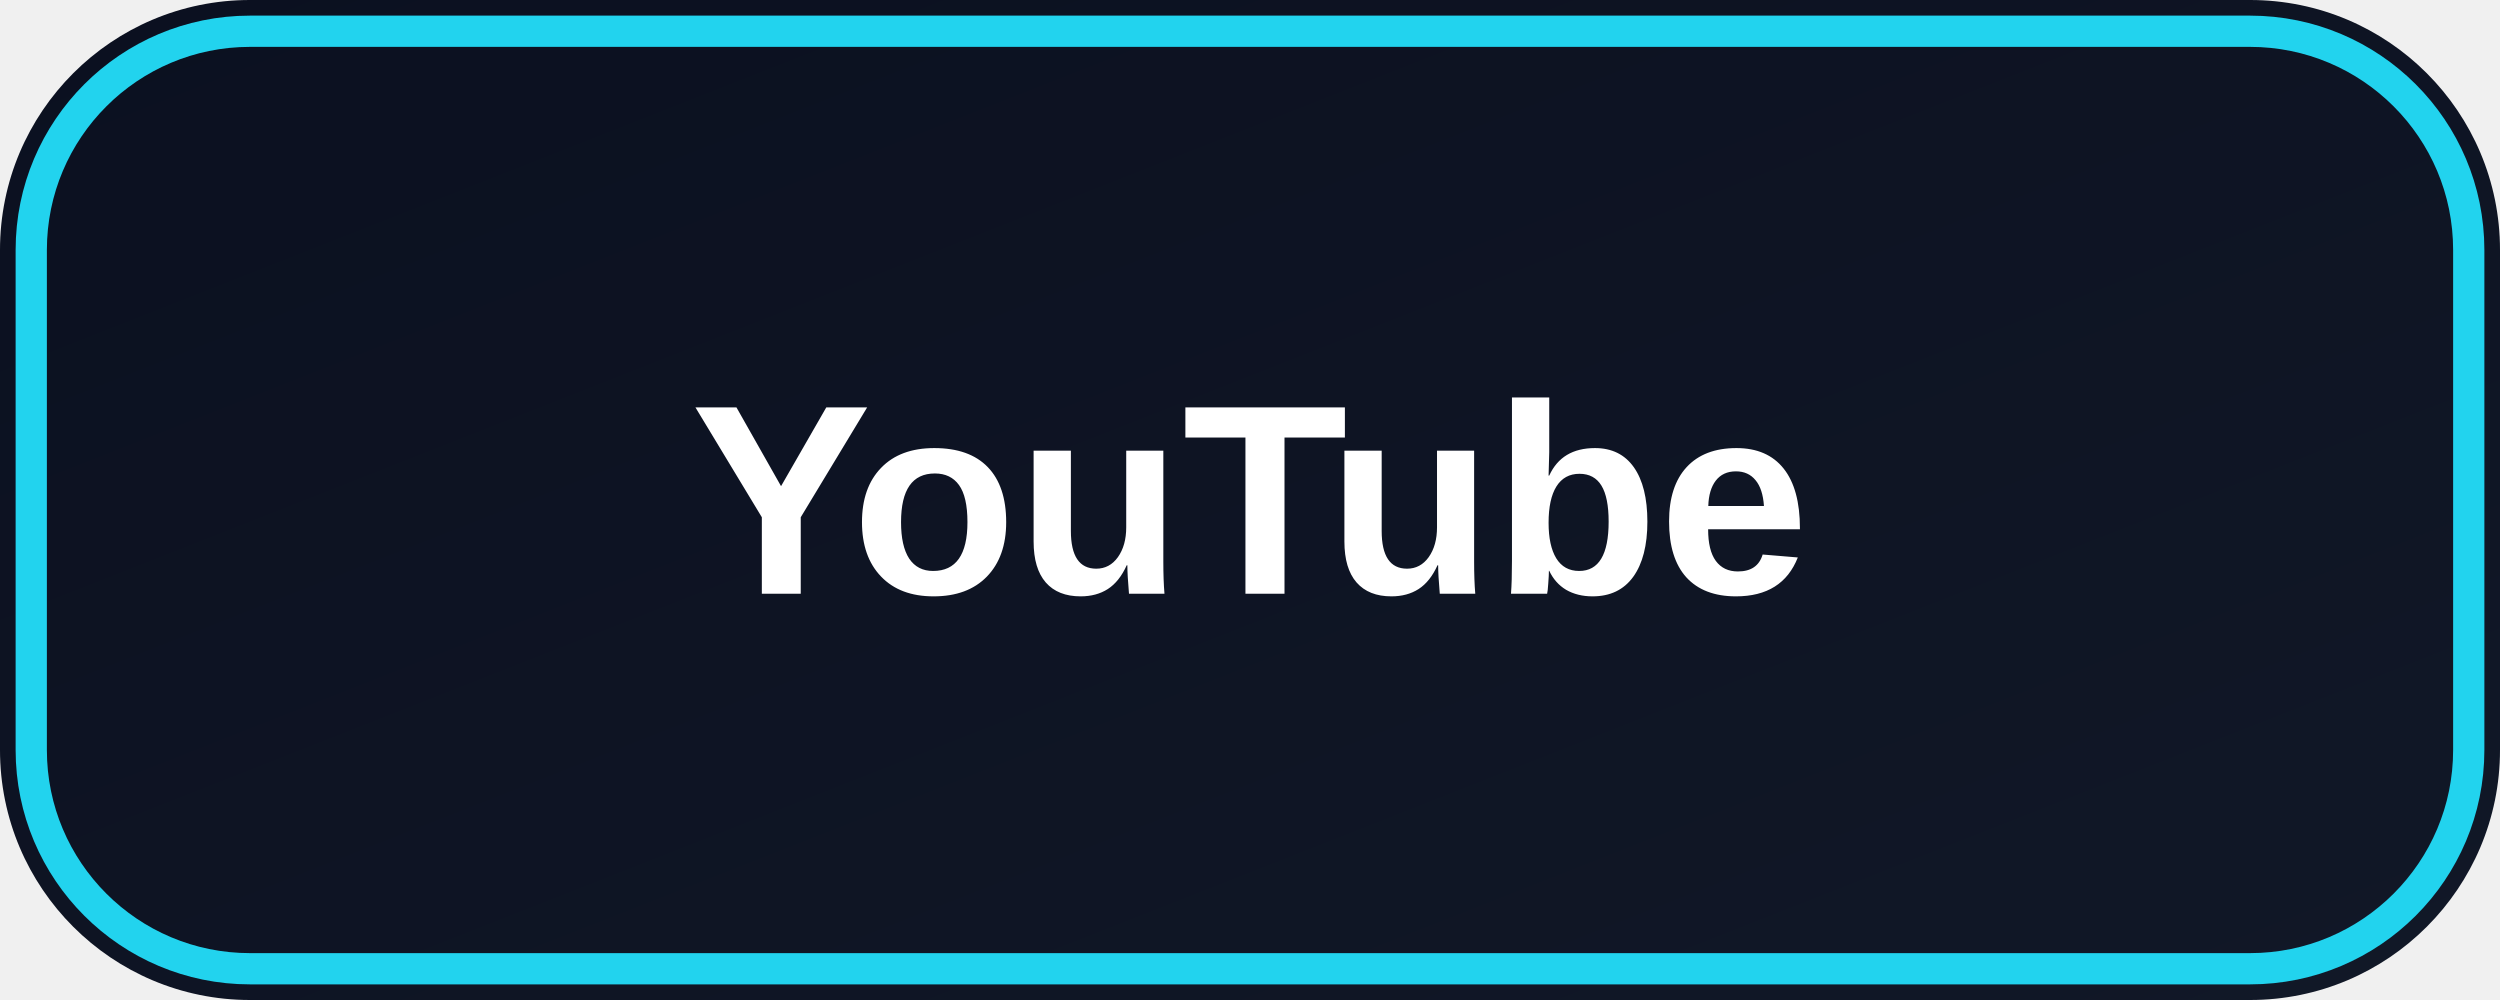
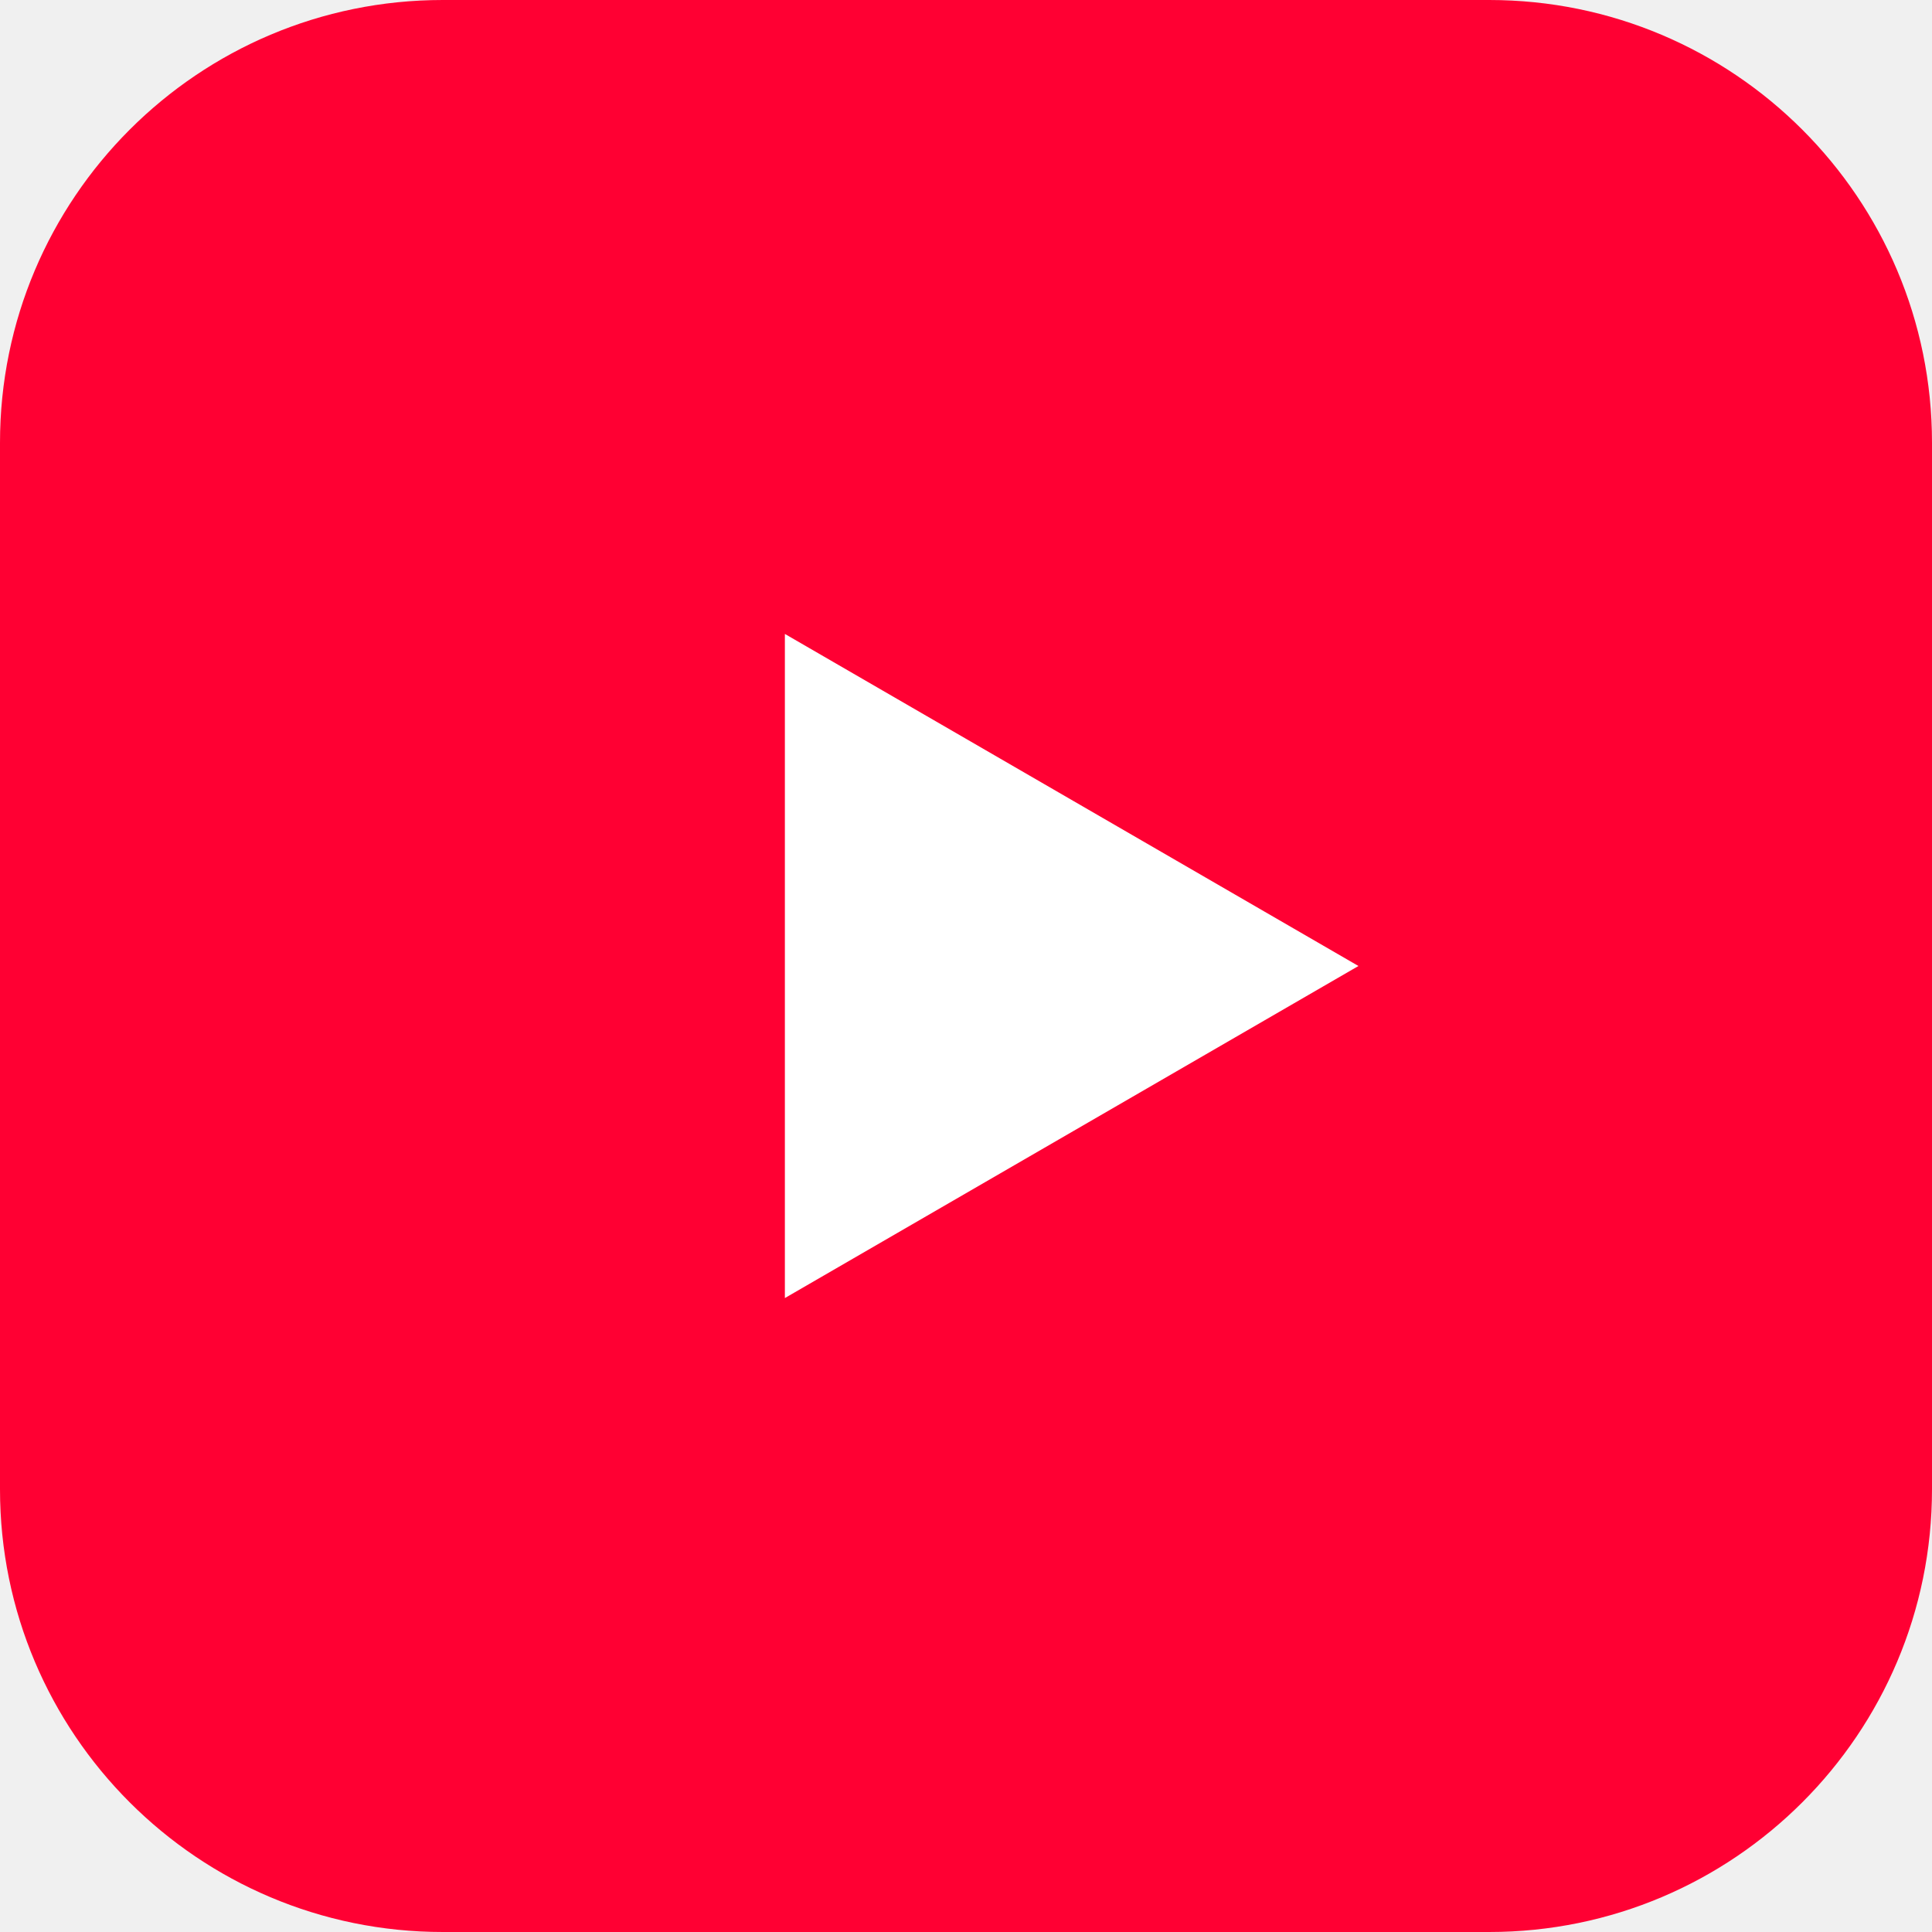
- <svg xmlns="http://www.w3.org/2000/svg" width="240" height="96" viewBox="0 0 240 96" role="img" aria-label="YouTube">
-   <defs>
-     <linearGradient id="g" x1="0" x2="1" y1="0" y2="1">
-       <stop offset="0%" stop-color="#0B1020" />
-       <stop offset="100%" stop-color="#111827" />
-     </linearGradient>
-   </defs>
-   <rect width="240" height="96" rx="24" fill="url(#g)" />
-   <rect x="3" y="3" width="234" height="90" rx="21" fill="none" stroke="#22D3EE" stroke-width="3" />
-   <text x="120" y="57" text-anchor="middle" font-family="Arial, Helvetica, sans-serif" font-size="26" font-weight="800" fill="#FFFFFF">YouTube</text>
+ <svg xmlns="http://www.w3.org/2000/svg" width="96" height="96" viewBox="0 0 96 96" role="img" aria-label="YouTube">
+   <rect width="96" height="96" rx="22" fill="#FF0033" />
+   <path d="M39 31.5v33l28.5-16.5L39 31.5Z" fill="#FFFFFF" />
</svg>
